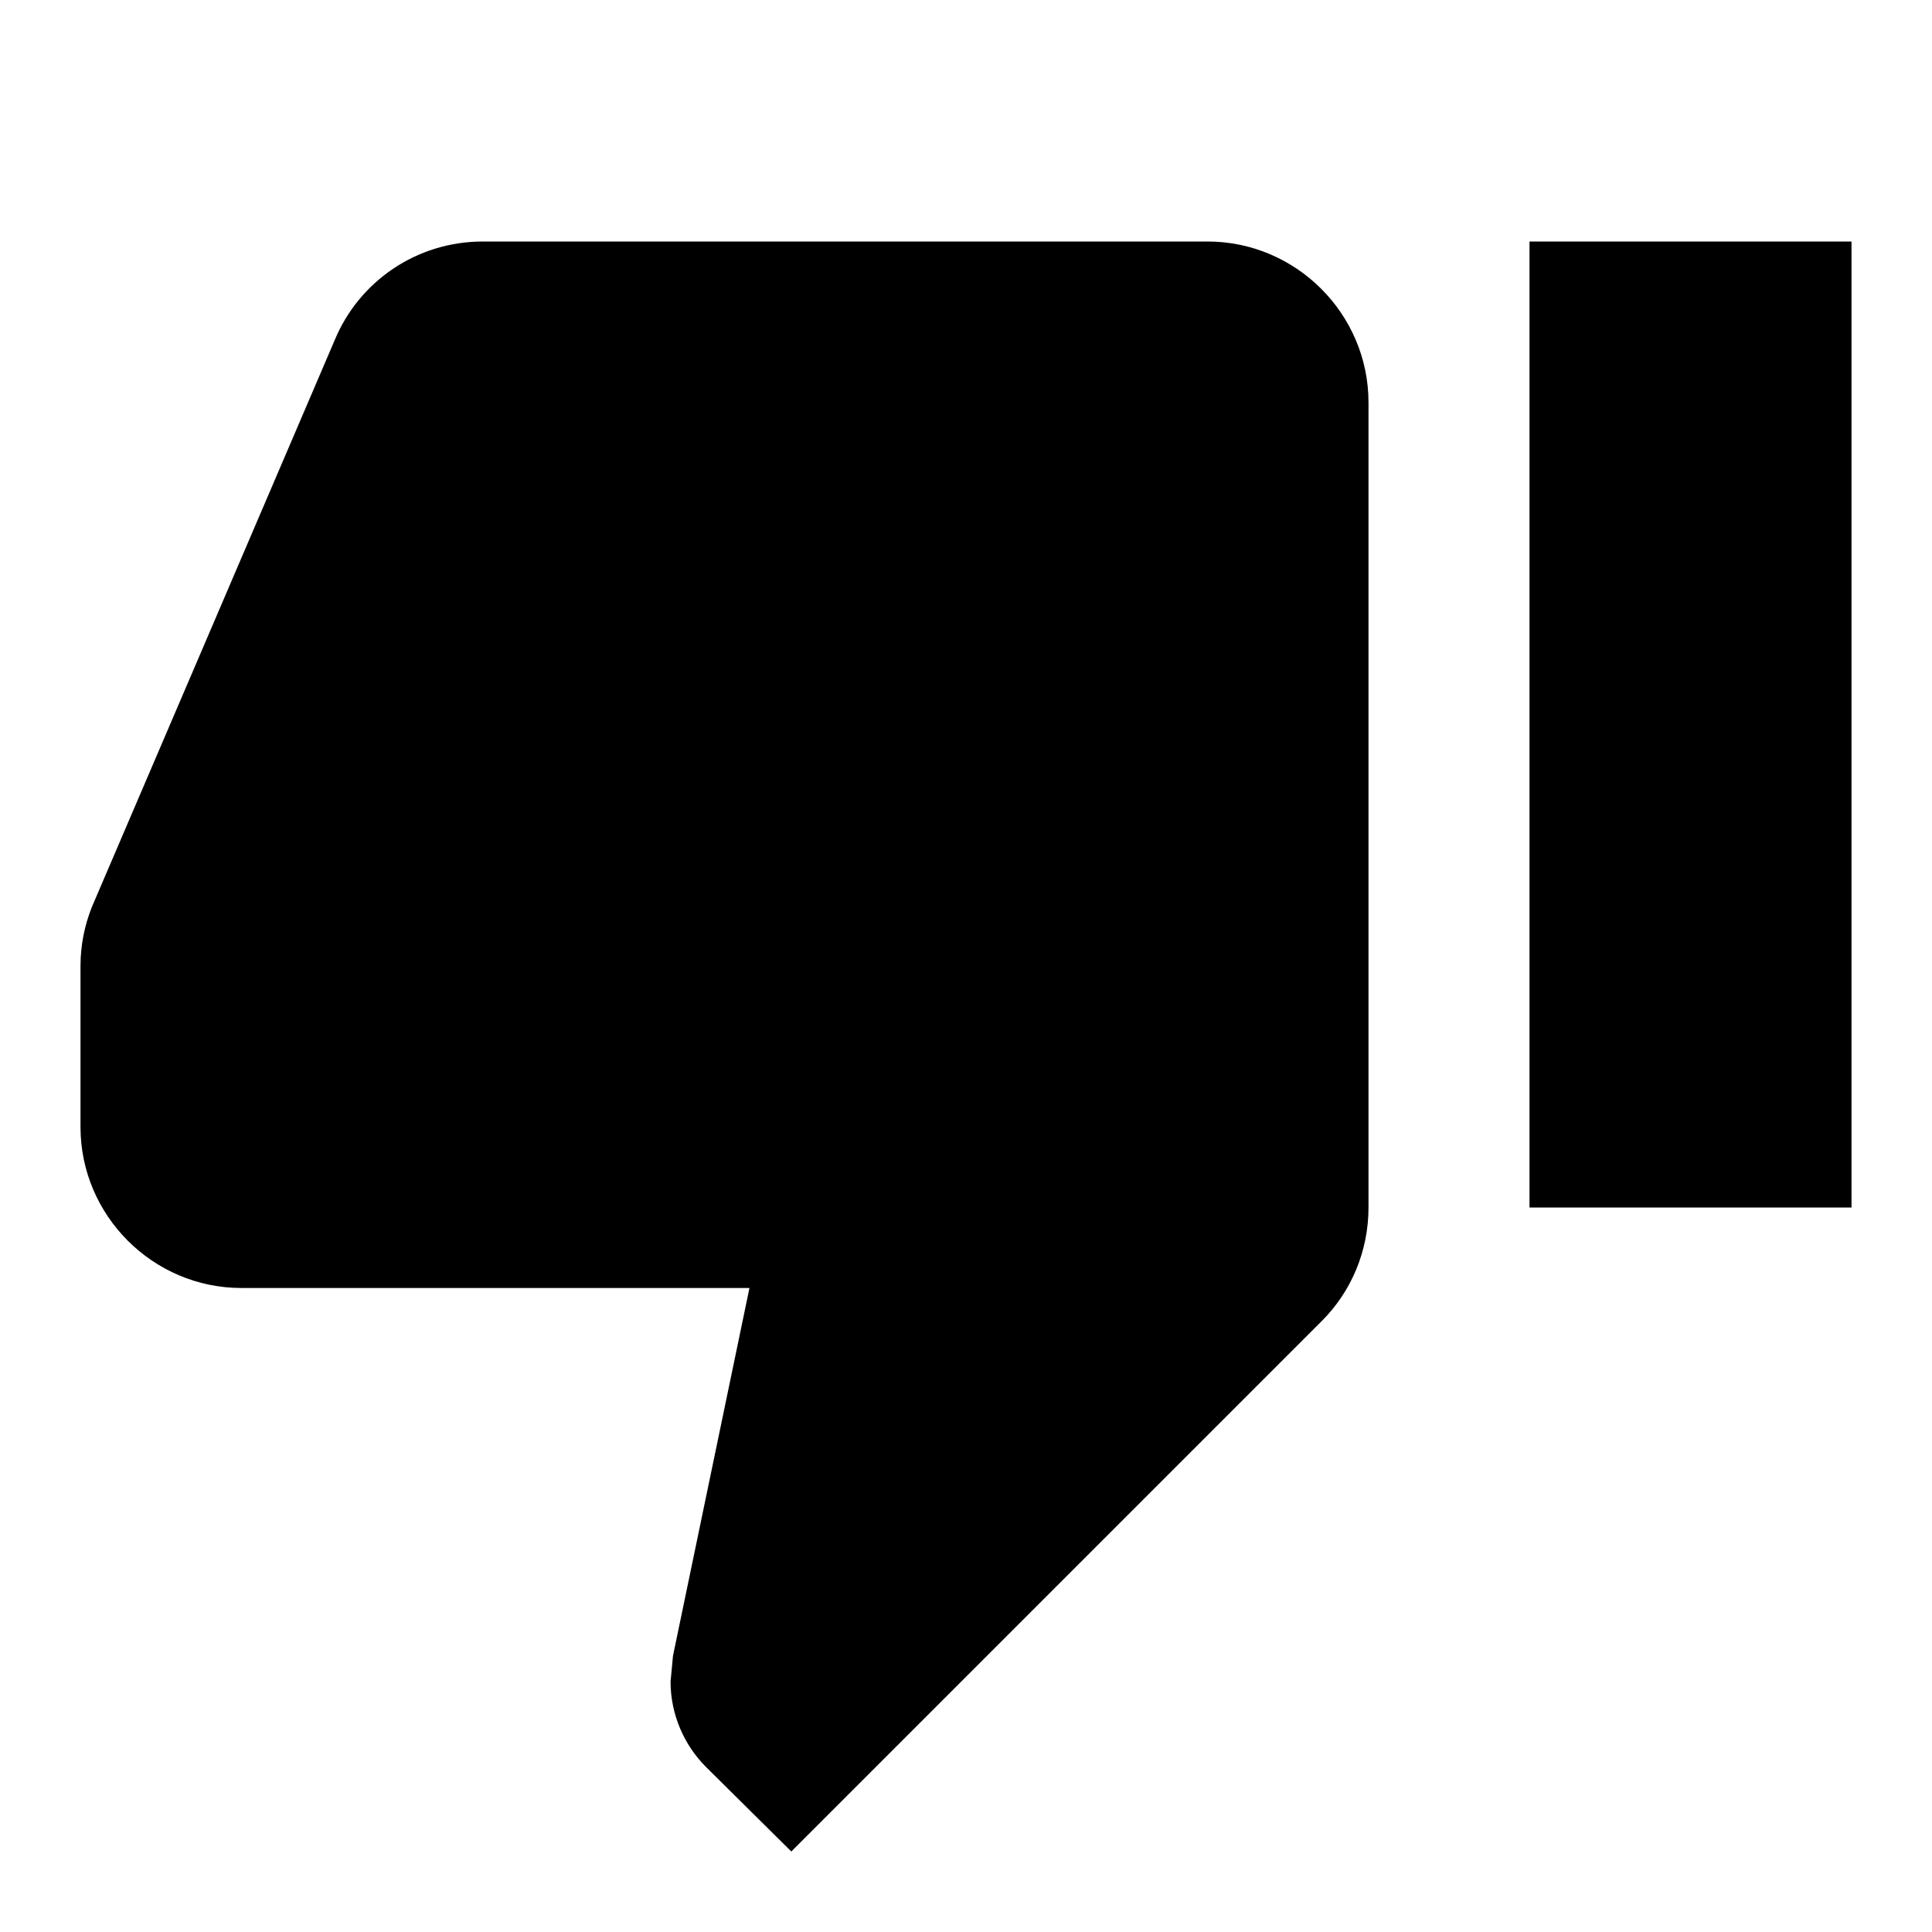
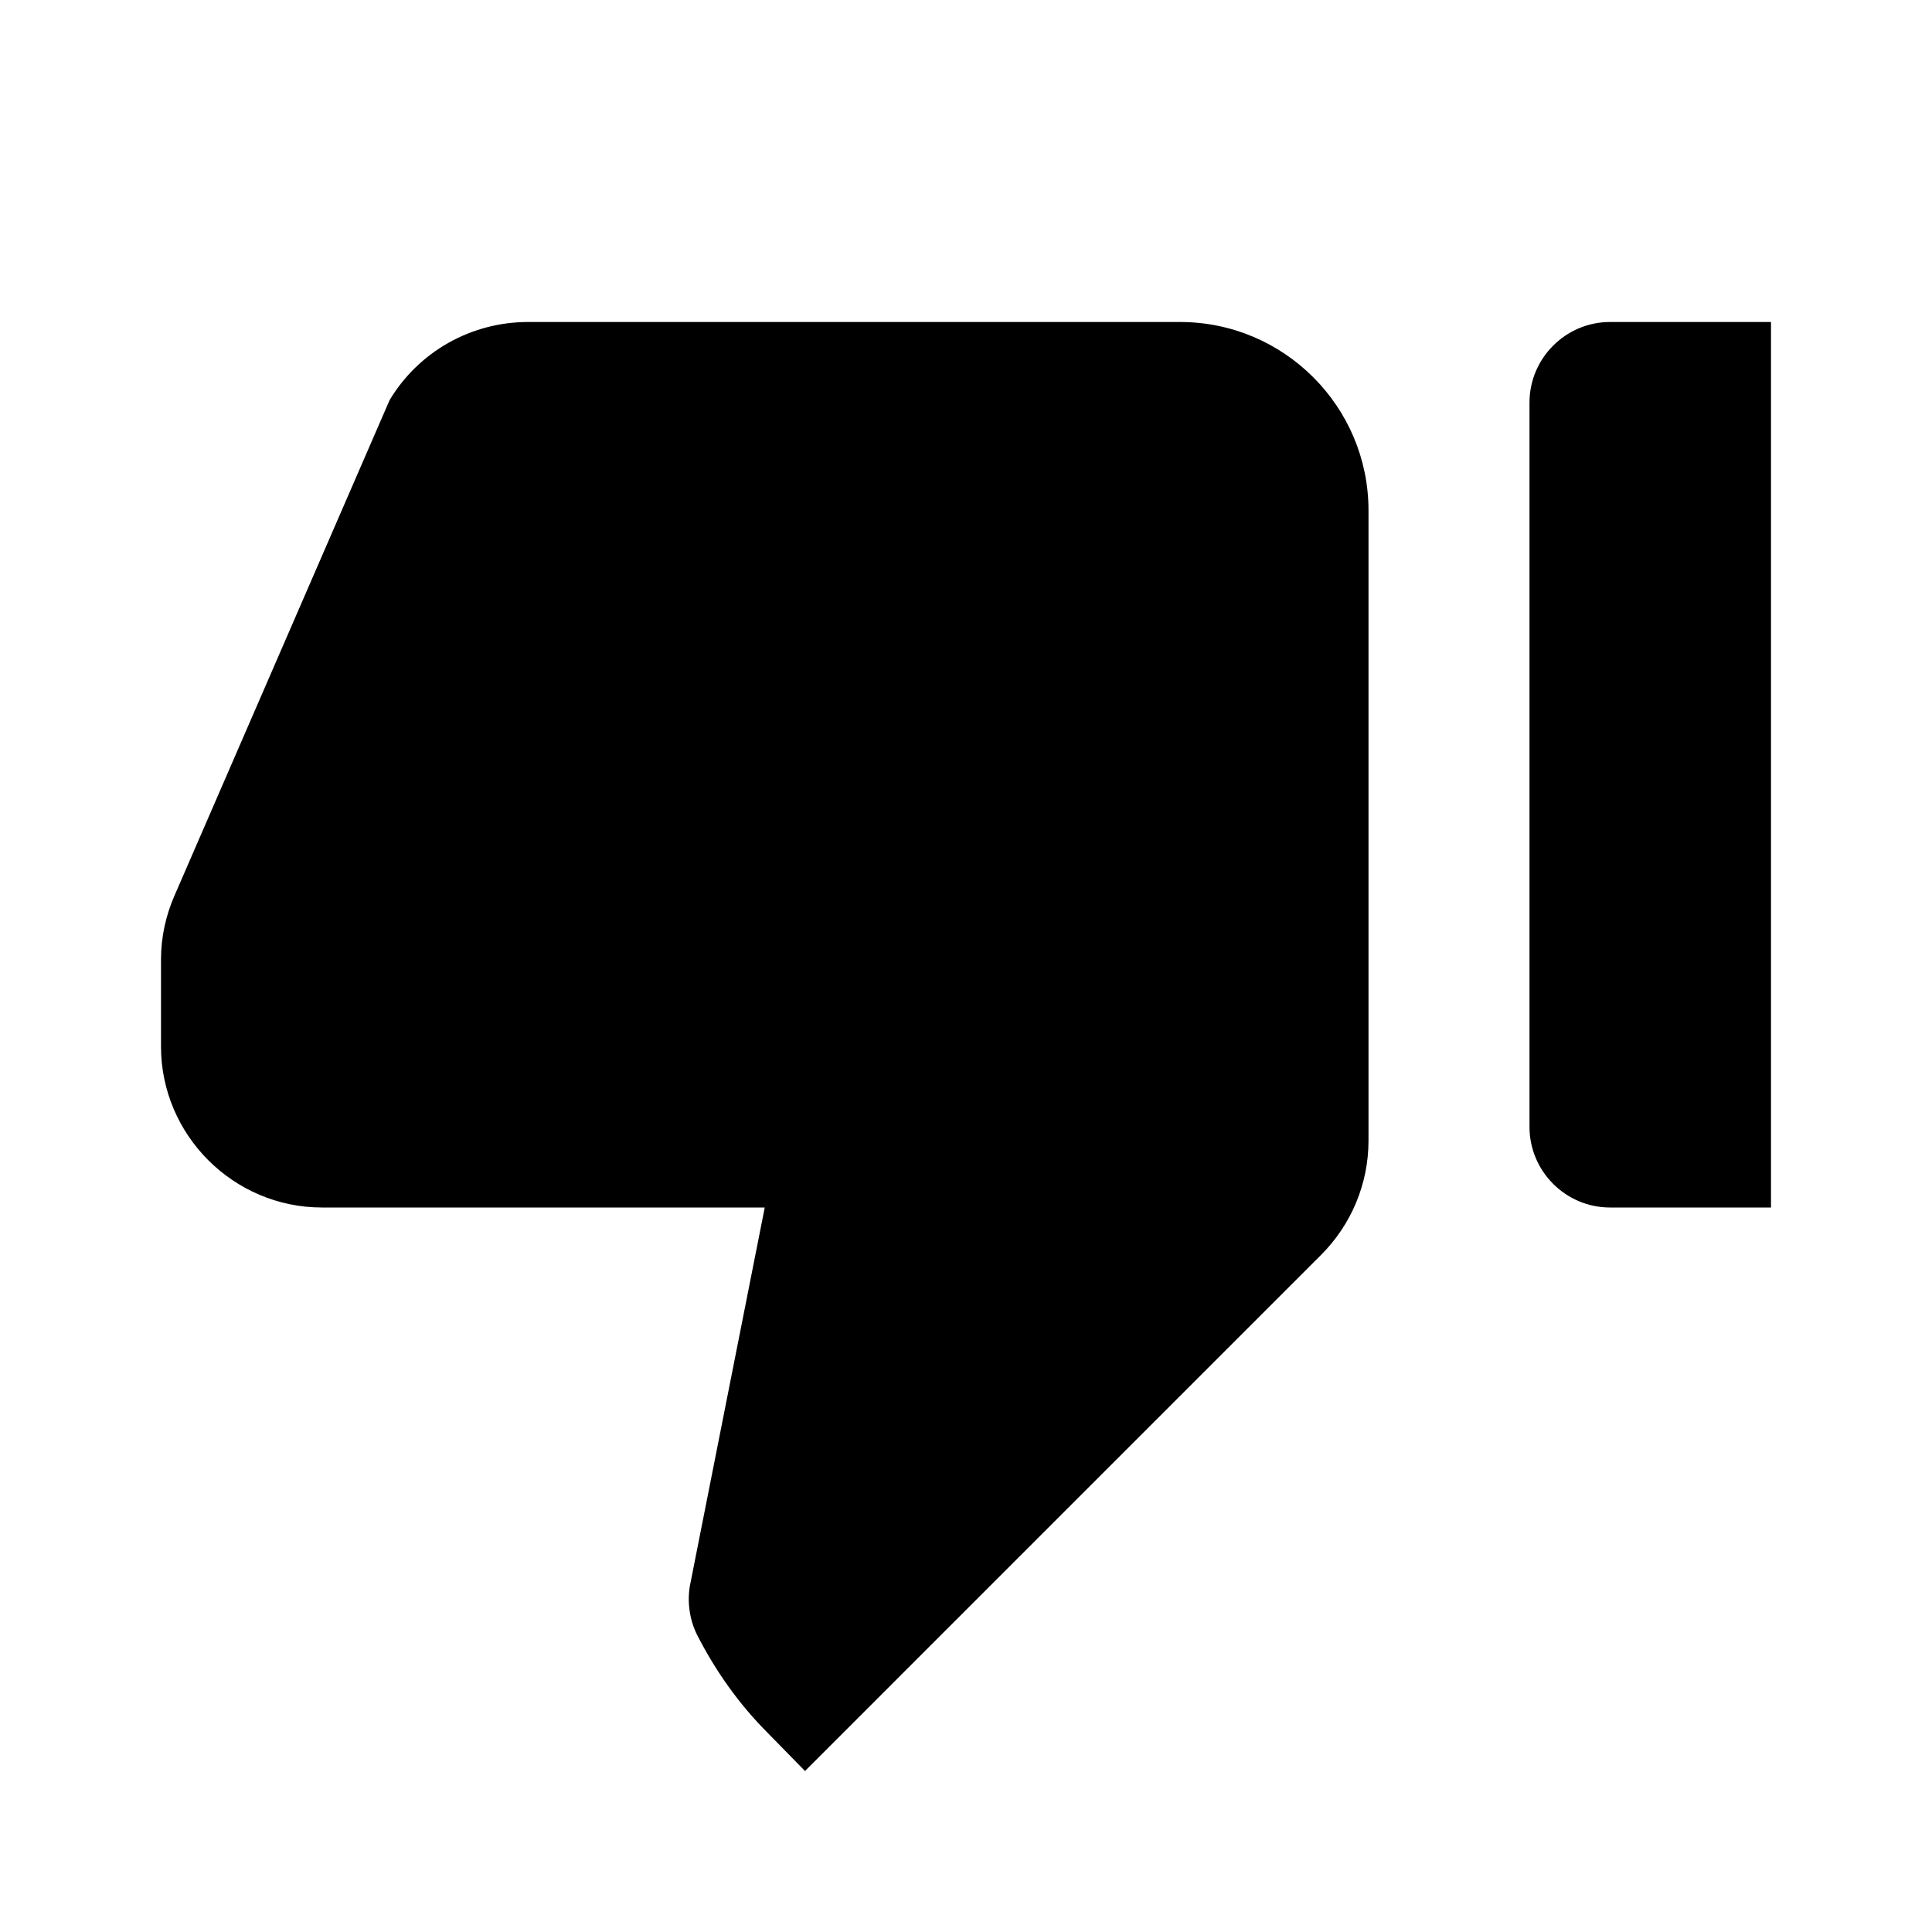
- <svg xmlns="http://www.w3.org/2000/svg" viewBox="0 0 24 24" fill="black" width="18px" height="18px">
-   <path d="M0 0h24v24H0z" fill="none" />
-   <path d="M15 3H6c-.83 0-1.54.5-1.84 1.22l-3.02 7.05c-.09.23-.14.47-.14.73v2c0 1.1.9 2 2 2h6.31l-.95 4.57-.03.32c0 .41.17.79.44 1.06L9.83 23l6.59-6.59c.36-.36.58-.86.58-1.41V5c0-1.1-.9-2-2-2zm4 0v12h4V3h-4z" />
+ <svg xmlns="http://www.w3.org/2000/svg" height="24" viewBox="0 0 24 24" width="24">
+   <path d="M24 24H0V0h24v24z" fill="none" />
+   <path d="M22 4h-2c-.55 0-1 .45-1 1v9c0 .55.45 1 1 1h2V4zM2.17 11.12c-.11.25-.17.52-.17.8V13c0 1.1.9 2 2 2h5.5l-.92 4.65c-.05.22-.02.46.08.66.23.45.52.86.88 1.22L10 22l6.41-6.41c.38-.38.59-.89.59-1.42V6.34C17 5.05 15.95 4 14.66 4h-8.1c-.71 0-1.36.37-1.72.97l-2.67 6.15z" />
</svg>
